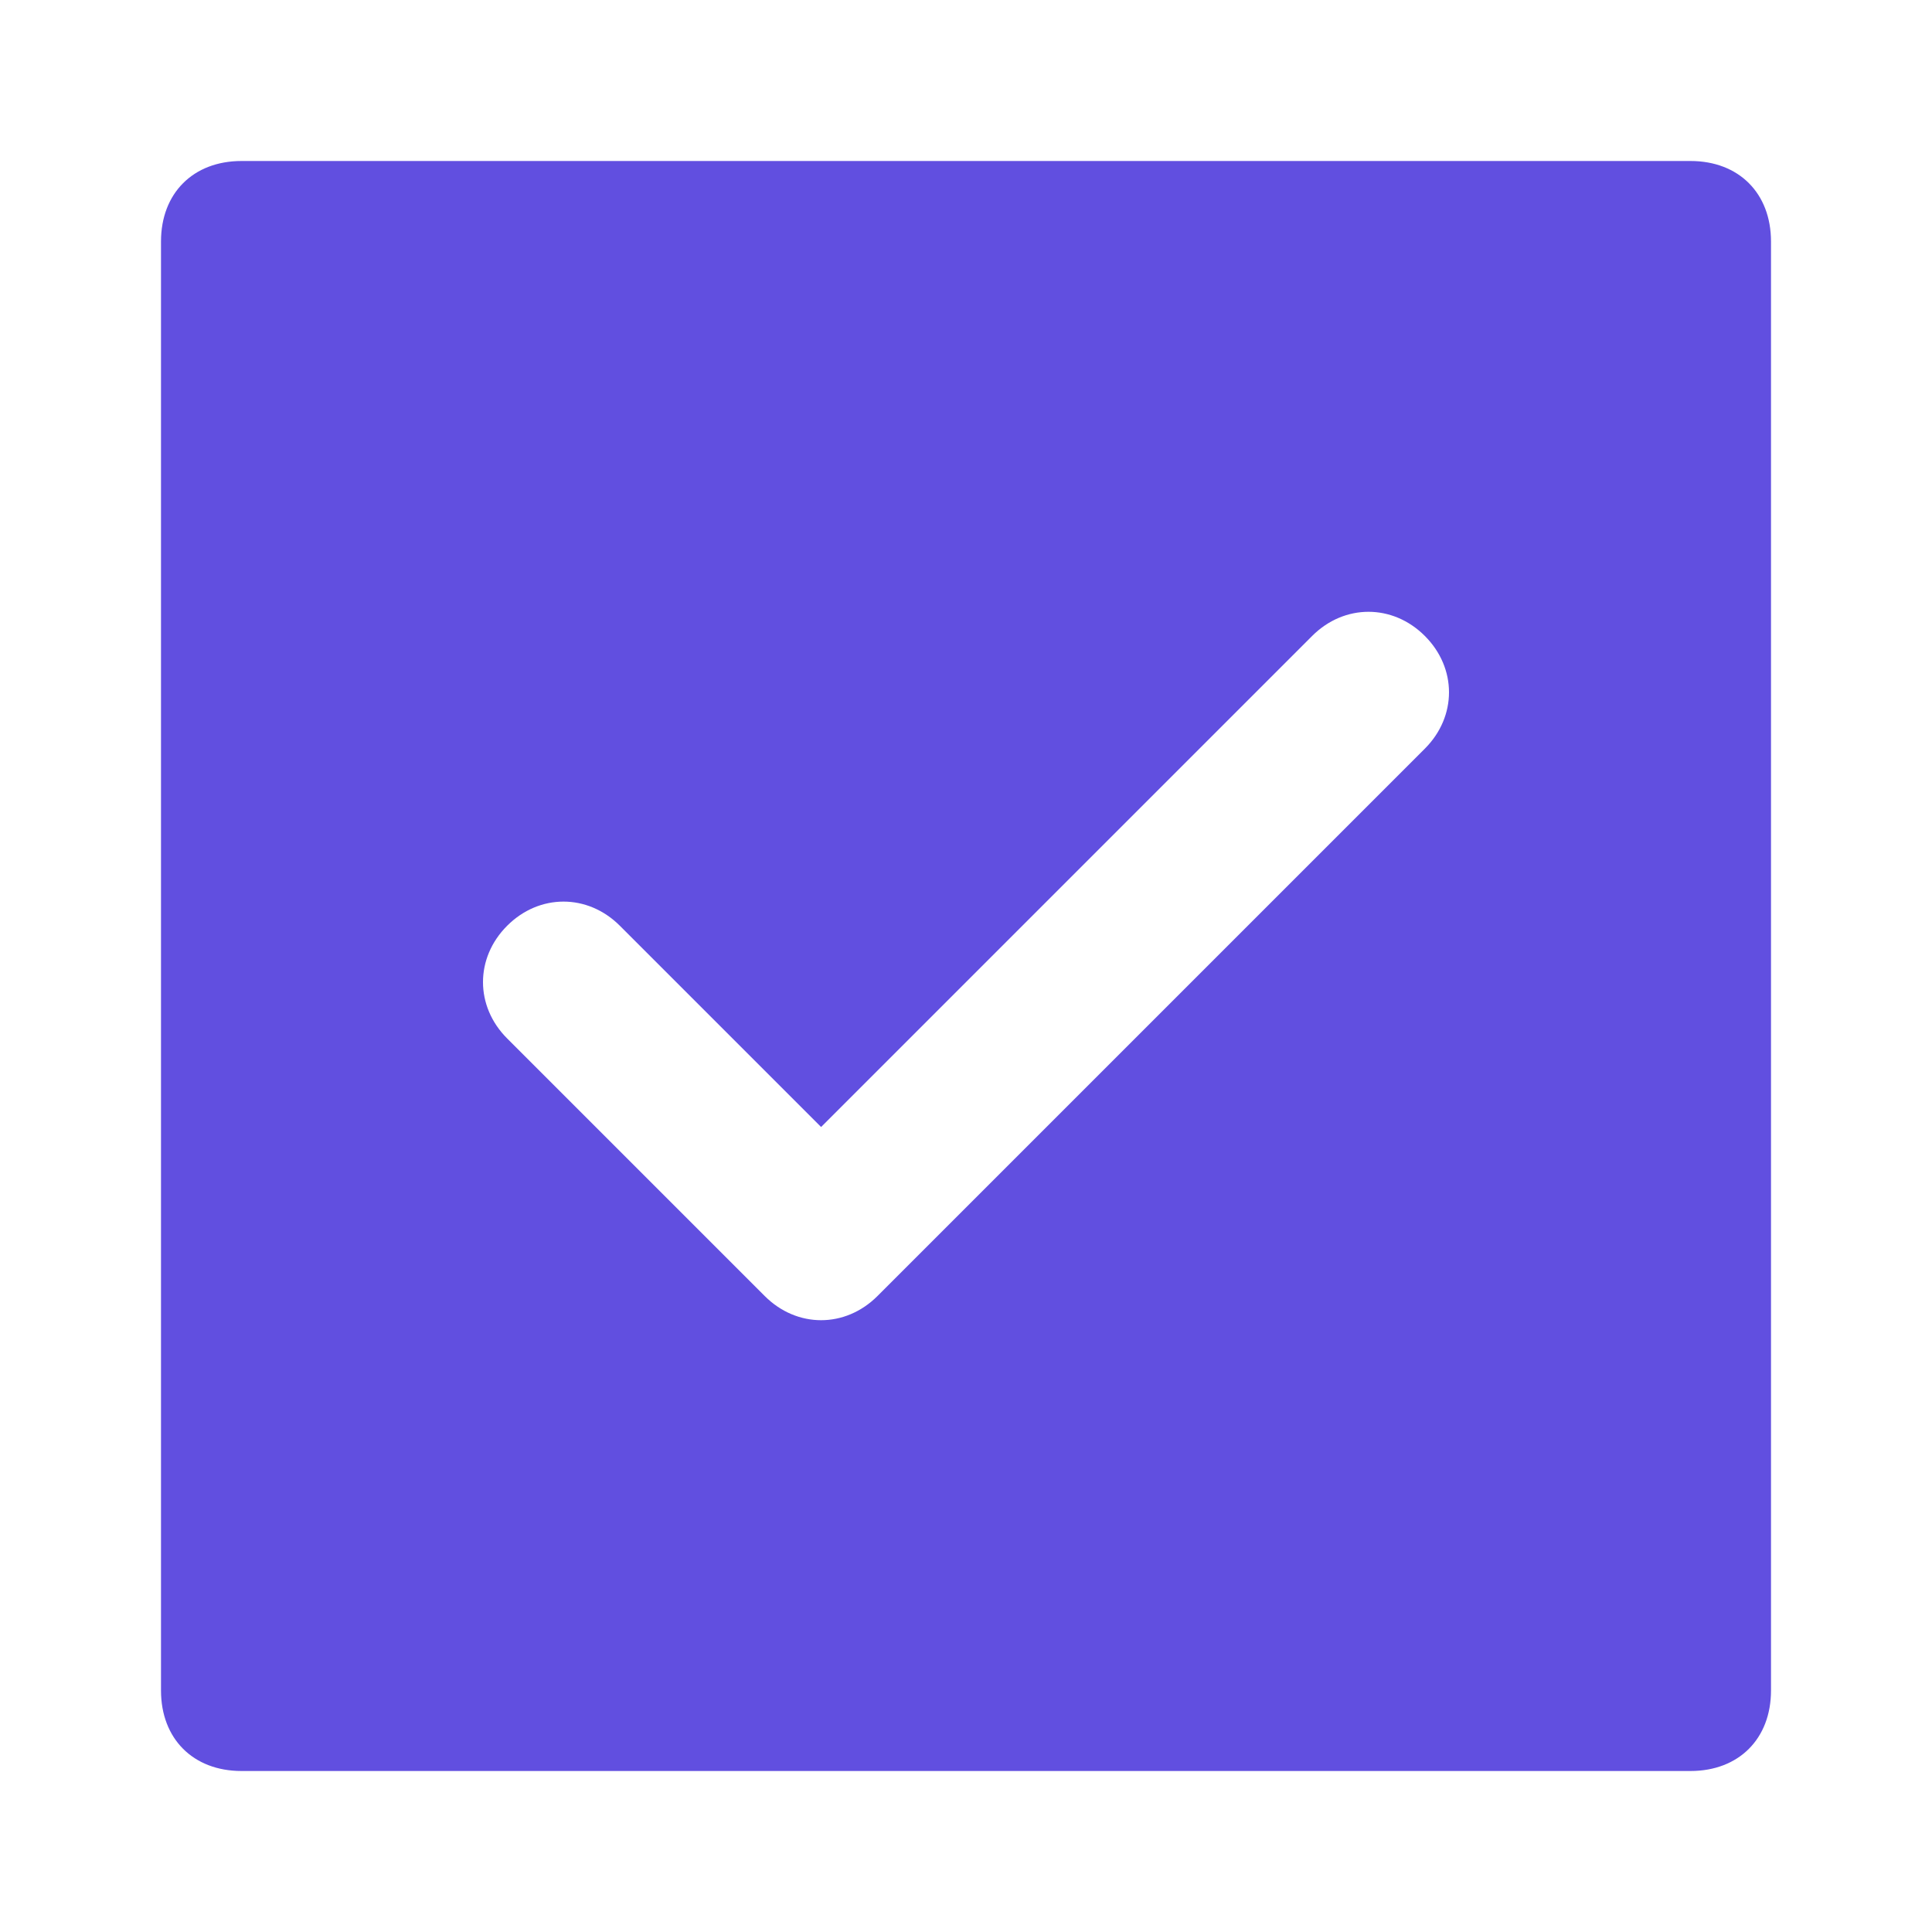
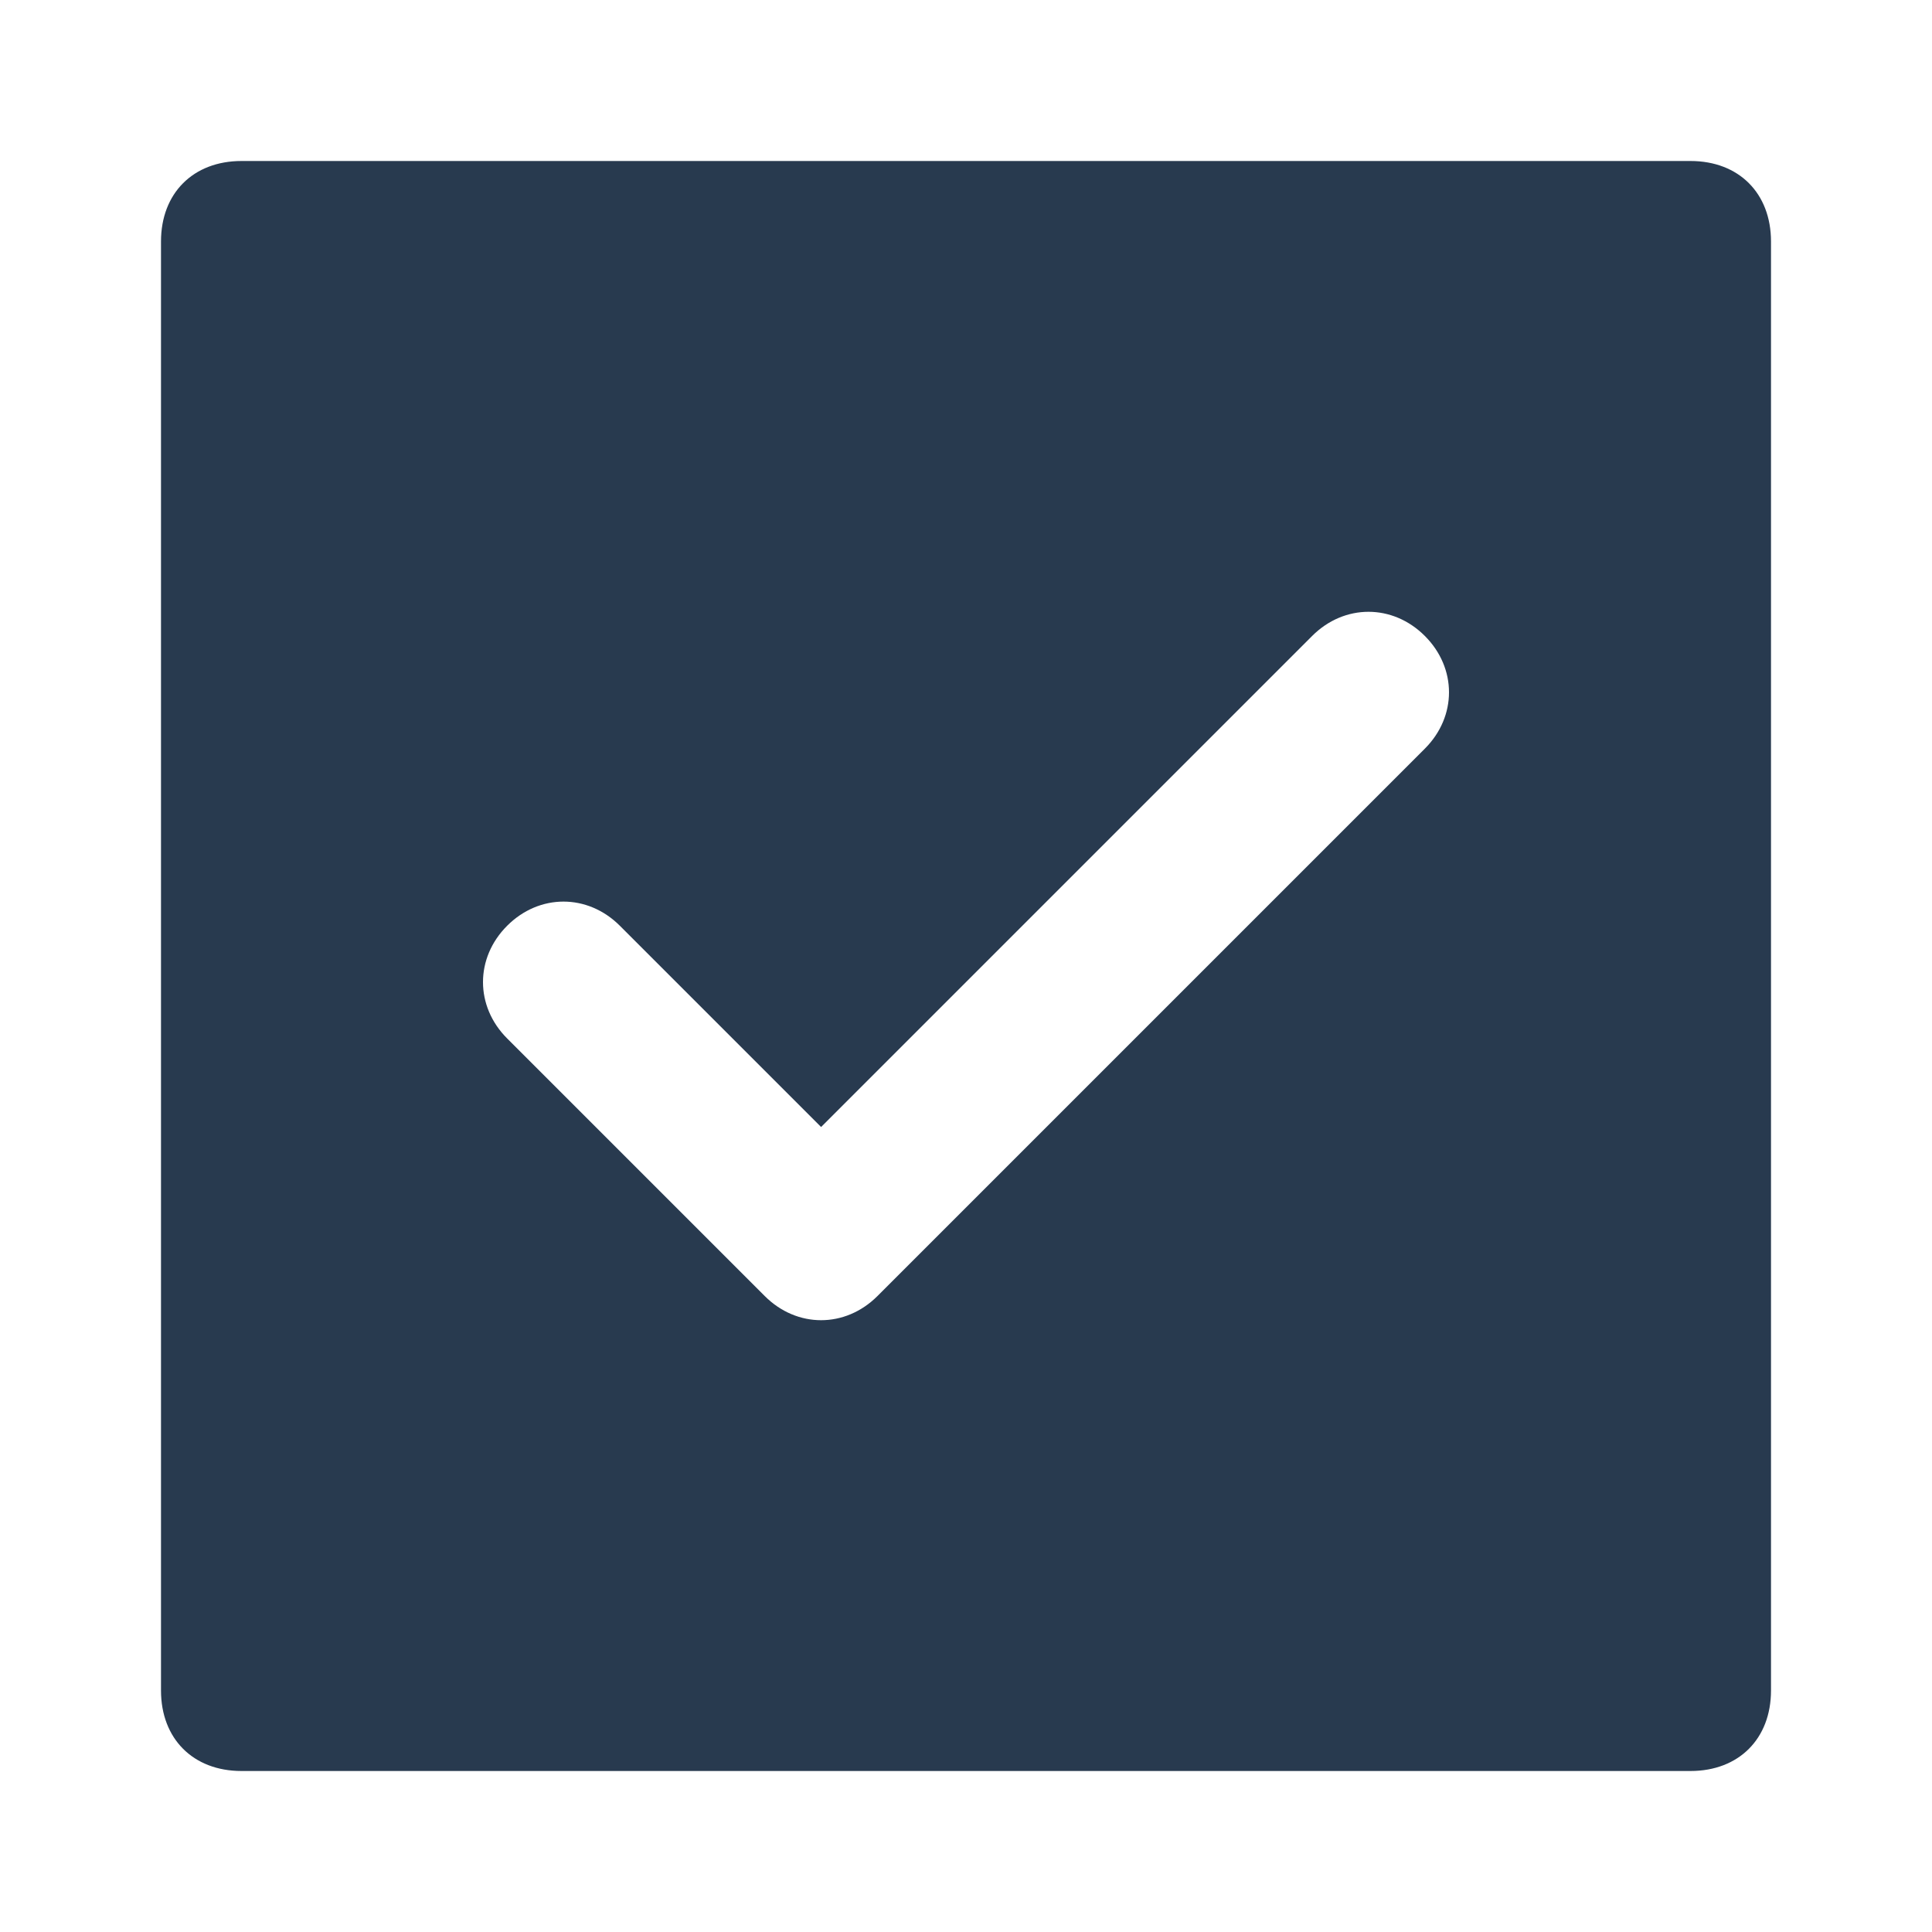
<svg xmlns="http://www.w3.org/2000/svg" enable-background="new 0 0 24 24" viewBox="0 0 24 24" id="check-square">
-   <path fill="#614FE0" d="M21,2H3C2.4,2,2,2.4,2,3v18c0,0.6,0.4,1,1,1h18c0.6,0,1-0.4,1-1V3C22,2.4,21.6,2,21,2z M17.7,9.3l-6.8,6.8c-0.4,0.4-1,0.4-1.4,0l-3.2-3.2c-0.4-0.4-0.4-1,0-1.4c0.4-0.4,1-0.4,1.4,0l2.5,2.5l6.1-6.1c0.4-0.4,1-0.4,1.4,0C18.1,8.3,18.1,8.9,17.7,9.3z" />
+   <path fill="#283a4f" d="M21,2H3C2.4,2,2,2.4,2,3v18c0,0.6,0.4,1,1,1h18c0.6,0,1-0.4,1-1V3C22,2.4,21.6,2,21,2z M17.7,9.3l-6.8,6.8c-0.4,0.4-1,0.4-1.4,0l-3.2-3.2c-0.4-0.4-0.4-1,0-1.4c0.4-0.4,1-0.4,1.4,0l2.5,2.5l6.1-6.1c0.4-0.4,1-0.4,1.4,0C18.1,8.3,18.1,8.9,17.7,9.3z" />
</svg>
